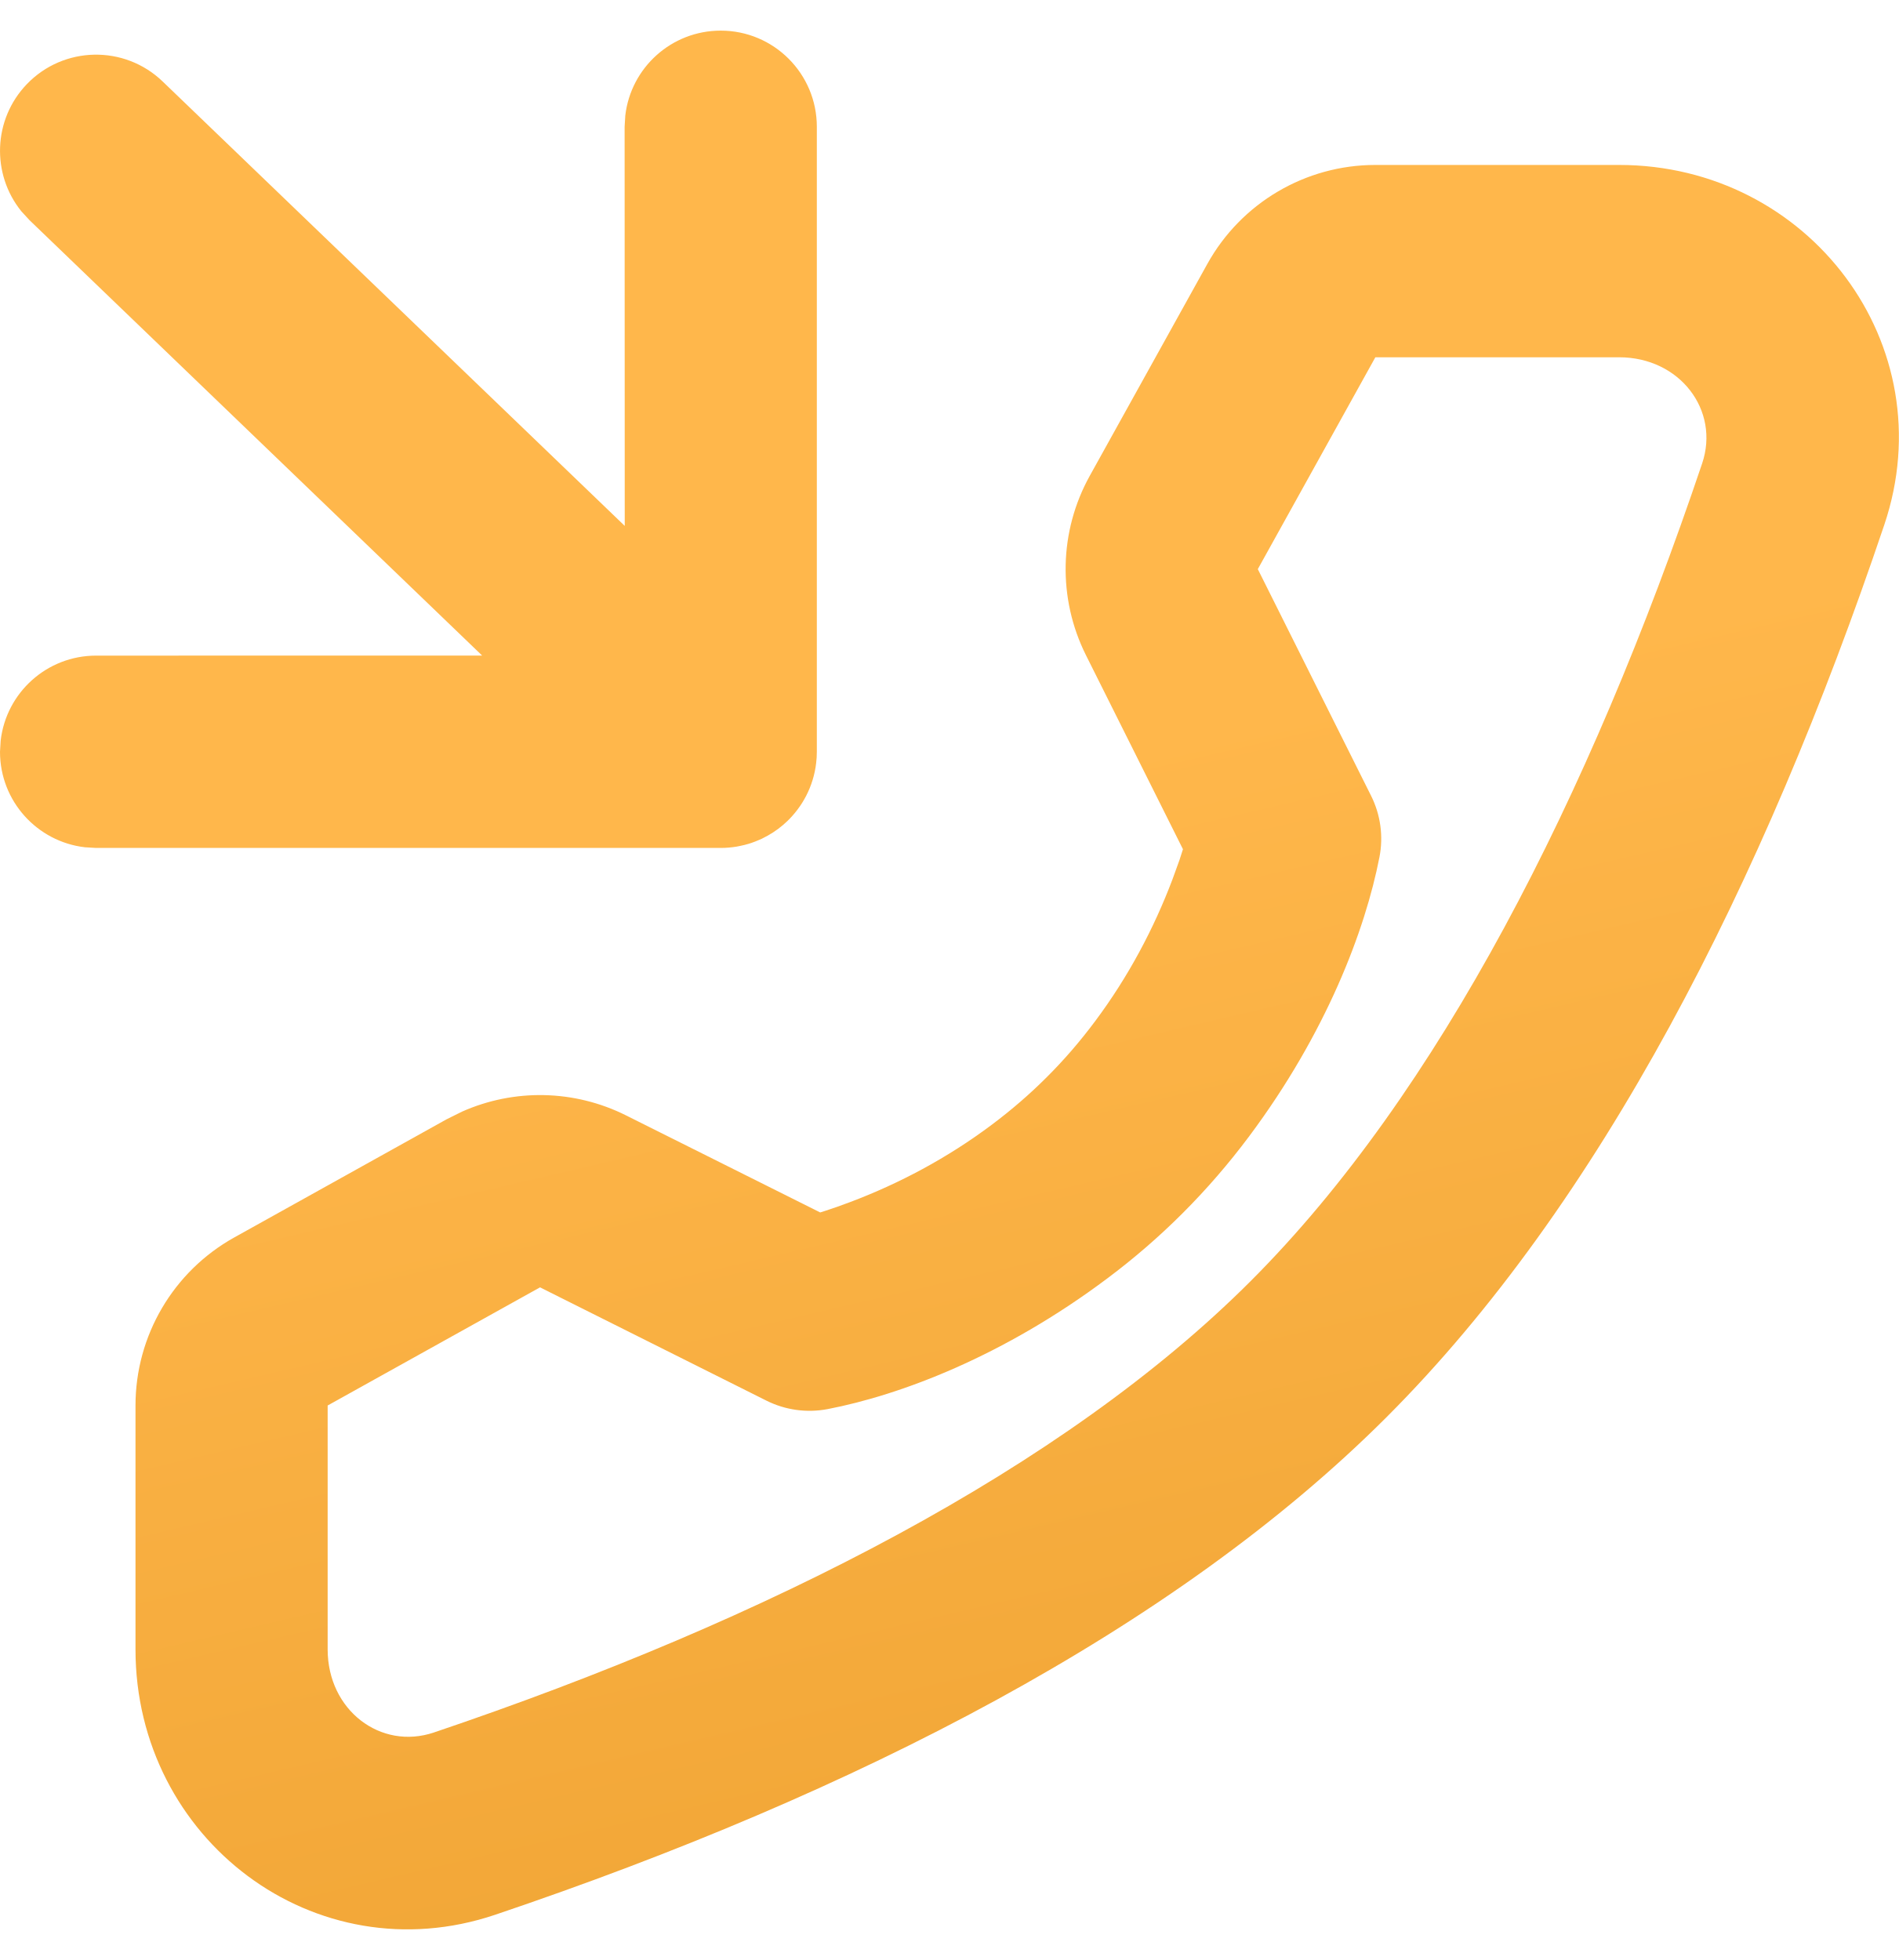
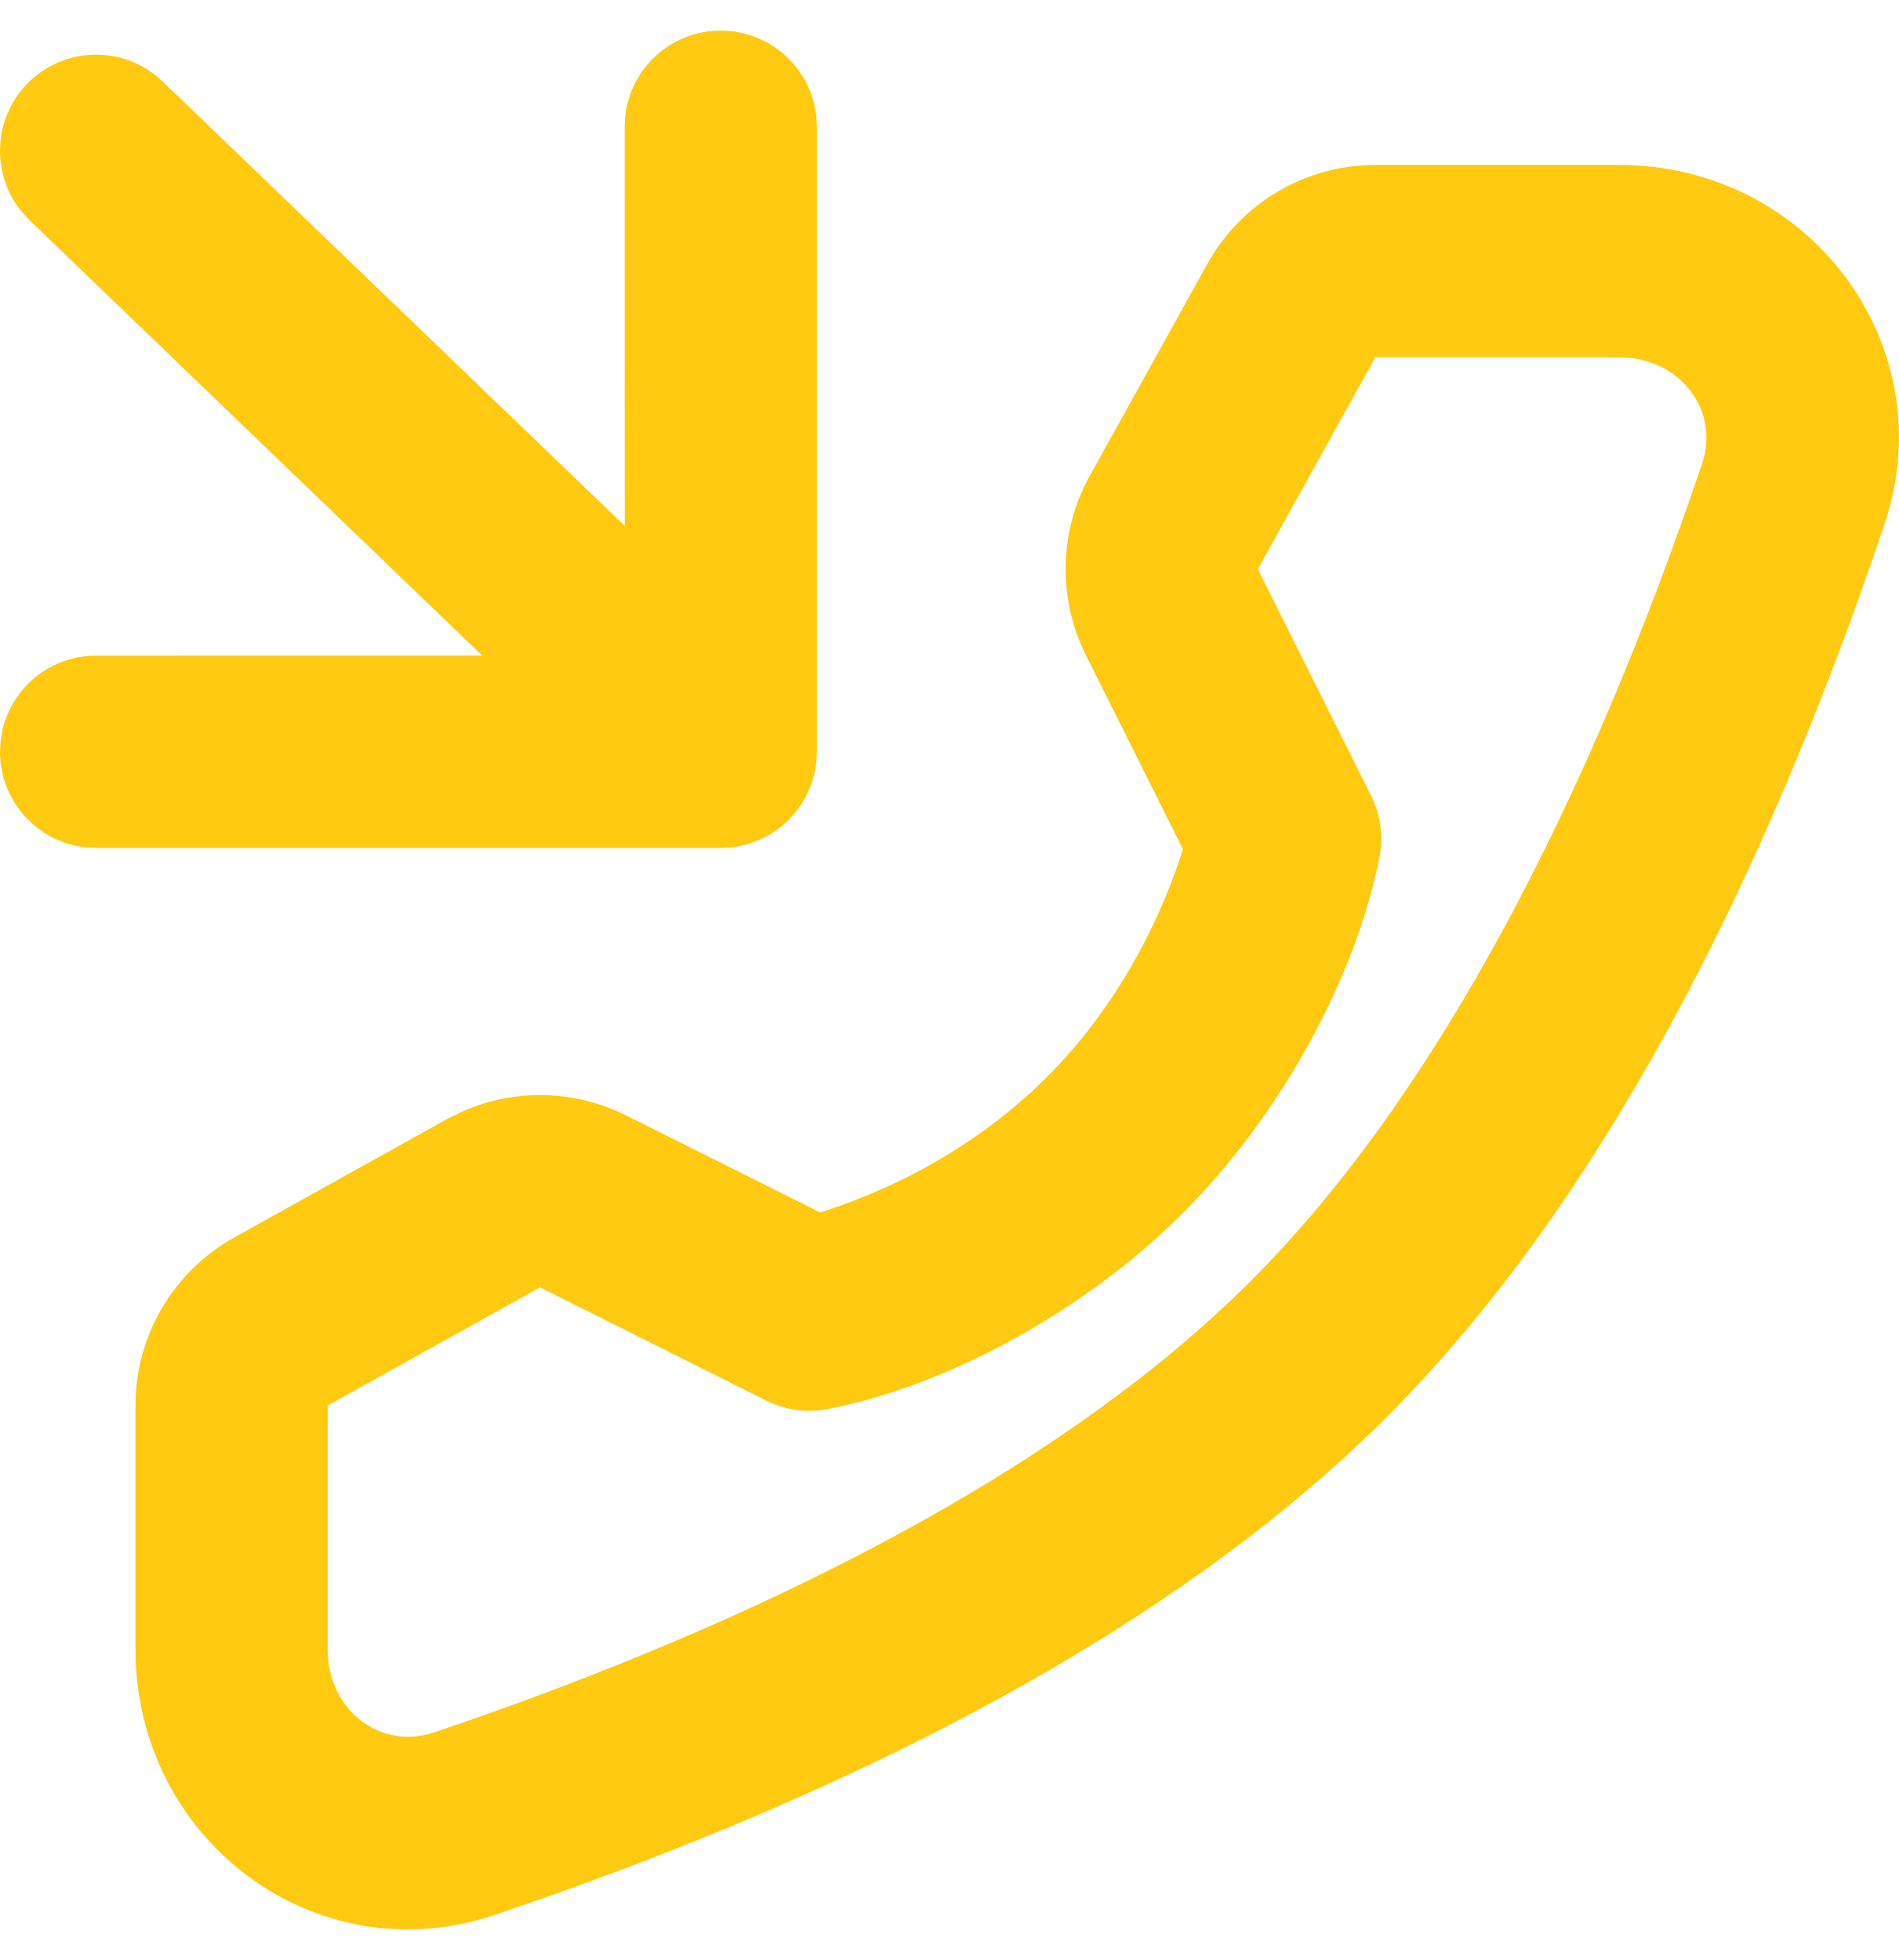
<svg xmlns="http://www.w3.org/2000/svg" width="31" height="32" viewBox="0 0 31 32" fill="none">
-   <path d="M22.453 2.693C21.313 2.693 20.263 3.312 19.71 4.309L17.791 7.768C17.288 8.674 17.265 9.769 17.728 10.696L19.312 13.865L19.256 14.039L19.139 14.362C18.84 15.151 18.425 15.941 17.878 16.673C17.638 16.995 17.376 17.3 17.092 17.583C16.812 17.864 16.512 18.122 16.195 18.36C15.464 18.909 14.674 19.325 13.886 19.623C13.732 19.681 13.591 19.731 13.466 19.771L13.39 19.795L10.219 18.21C9.377 17.789 8.395 17.77 7.543 18.149L7.291 18.274L3.825 20.203C2.829 20.757 2.212 21.807 2.212 22.947V26.929C2.212 30.03 5.145 32.253 8.085 31.261C13.96 29.277 19.165 26.609 22.639 23.134C26.113 19.658 28.779 14.449 30.761 8.57C31.753 5.629 29.531 2.693 26.432 2.693H22.453ZM22.453 5.833H26.432C27.424 5.833 28.08 6.699 27.788 7.566C25.947 13.026 23.474 17.858 20.42 20.913C17.367 23.969 12.538 26.444 7.082 28.286C6.215 28.578 5.349 27.922 5.349 26.929V22.947L8.816 21.018L12.513 22.868C12.821 23.022 13.171 23.07 13.51 23.006C14.704 22.776 16.387 22.14 18.077 20.872C18.511 20.547 18.924 20.191 19.311 19.803C19.703 19.411 20.063 18.993 20.392 18.553C21.652 16.866 22.288 15.185 22.52 13.993C22.586 13.654 22.538 13.301 22.383 12.992L20.534 9.292L22.453 5.833ZM11.766 0.5C10.961 0.5 10.298 1.106 10.208 1.887L10.197 2.07L10.199 8.586L2.656 1.331C2.032 0.73 1.038 0.749 0.438 1.374C-0.116 1.951 -0.142 2.842 0.348 3.449L0.481 3.594L7.871 10.703L1.569 10.704C0.764 10.704 0.101 11.31 0.011 12.091L0 12.274C0 13.079 0.606 13.742 1.386 13.833L1.569 13.844H11.766L11.828 13.842C11.86 13.841 11.892 13.839 11.924 13.835L11.766 13.844C11.855 13.844 11.942 13.836 12.027 13.822C12.046 13.819 12.066 13.815 12.087 13.81C12.134 13.801 12.179 13.789 12.223 13.776C12.236 13.772 12.25 13.767 12.264 13.763C12.307 13.748 12.349 13.732 12.39 13.714C12.406 13.707 12.423 13.7 12.44 13.692C12.473 13.676 12.505 13.659 12.537 13.641C12.649 13.578 12.755 13.5 12.852 13.407C12.863 13.396 12.874 13.385 12.885 13.374C12.888 13.37 12.893 13.366 12.897 13.362L12.931 13.325C12.96 13.293 12.988 13.259 13.014 13.225L12.897 13.362C12.958 13.298 13.013 13.23 13.061 13.16C13.084 13.127 13.105 13.093 13.125 13.058C13.138 13.037 13.149 13.015 13.161 12.993C13.245 12.829 13.302 12.648 13.324 12.457C13.328 12.427 13.33 12.398 13.332 12.37L13.335 12.274V2.07C13.335 1.203 12.633 0.5 11.766 0.5Z" fill="url(#paint0_linear)" />
-   <defs>
-     <linearGradient id="paint0_linear" x1="9.742" y1="0.5" x2="33.677" y2="102.996" gradientUnits="userSpaceOnUse">
-       <stop offset="0.126" stop-color="#FFB74B" />
-       <stop offset="0.538" stop-color="#DD8E19" />
-     </linearGradient>
-   </defs>
+   <path d="M22.453 2.693C21.313 2.693 20.263 3.312 19.71 4.309L17.791 7.768C17.288 8.674 17.265 9.769 17.728 10.696L19.312 13.865L19.256 14.039L19.139 14.362C18.84 15.151 18.425 15.941 17.878 16.673C17.638 16.995 17.376 17.3 17.092 17.583C16.812 17.864 16.512 18.122 16.195 18.36C15.464 18.909 14.674 19.325 13.886 19.623C13.732 19.681 13.591 19.731 13.466 19.771L13.39 19.795L10.219 18.21C9.377 17.789 8.395 17.77 7.543 18.149L7.291 18.274L3.825 20.203C2.829 20.757 2.212 21.807 2.212 22.947V26.929C2.212 30.03 5.145 32.253 8.085 31.261C13.96 29.277 19.165 26.609 22.639 23.134C26.113 19.658 28.779 14.449 30.761 8.57C31.753 5.629 29.531 2.693 26.432 2.693H22.453ZM22.453 5.833H26.432C27.424 5.833 28.08 6.699 27.788 7.566C25.947 13.026 23.474 17.858 20.42 20.913C17.367 23.969 12.538 26.444 7.082 28.286C6.215 28.578 5.349 27.922 5.349 26.929V22.947L8.816 21.018L12.513 22.868C12.821 23.022 13.171 23.07 13.51 23.006C14.704 22.776 16.387 22.14 18.077 20.872C18.511 20.547 18.924 20.191 19.311 19.803C19.703 19.411 20.063 18.993 20.392 18.553C21.652 16.866 22.288 15.185 22.52 13.993C22.586 13.654 22.538 13.301 22.383 12.992L20.534 9.292L22.453 5.833ZM11.766 0.5C10.961 0.5 10.298 1.106 10.208 1.887L10.197 2.07L10.199 8.586L2.656 1.331C2.032 0.73 1.038 0.749 0.438 1.374C-0.116 1.951 -0.142 2.842 0.348 3.449L0.481 3.594L7.871 10.703L1.569 10.704C0.764 10.704 0.101 11.31 0.011 12.091L0 12.274C0 13.079 0.606 13.742 1.386 13.833L1.569 13.844H11.766L11.828 13.842C11.86 13.841 11.892 13.839 11.924 13.835L11.766 13.844C11.855 13.844 11.942 13.836 12.027 13.822C12.046 13.819 12.066 13.815 12.087 13.81C12.134 13.801 12.179 13.789 12.223 13.776C12.236 13.772 12.25 13.767 12.264 13.763C12.307 13.748 12.349 13.732 12.39 13.714C12.406 13.707 12.423 13.7 12.44 13.692C12.473 13.676 12.505 13.659 12.537 13.641C12.649 13.578 12.755 13.5 12.852 13.407C12.863 13.396 12.874 13.385 12.885 13.374C12.888 13.37 12.893 13.366 12.897 13.362L12.931 13.325C12.96 13.293 12.988 13.259 13.014 13.225L12.897 13.362C12.958 13.298 13.013 13.23 13.061 13.16C13.084 13.127 13.105 13.093 13.125 13.058C13.138 13.037 13.149 13.015 13.161 12.993C13.245 12.829 13.302 12.648 13.324 12.457C13.328 12.427 13.33 12.398 13.332 12.37L13.335 12.274V2.07C13.335 1.203 12.633 0.5 11.766 0.5Z" fill="#FFCA0F" />
</svg>
